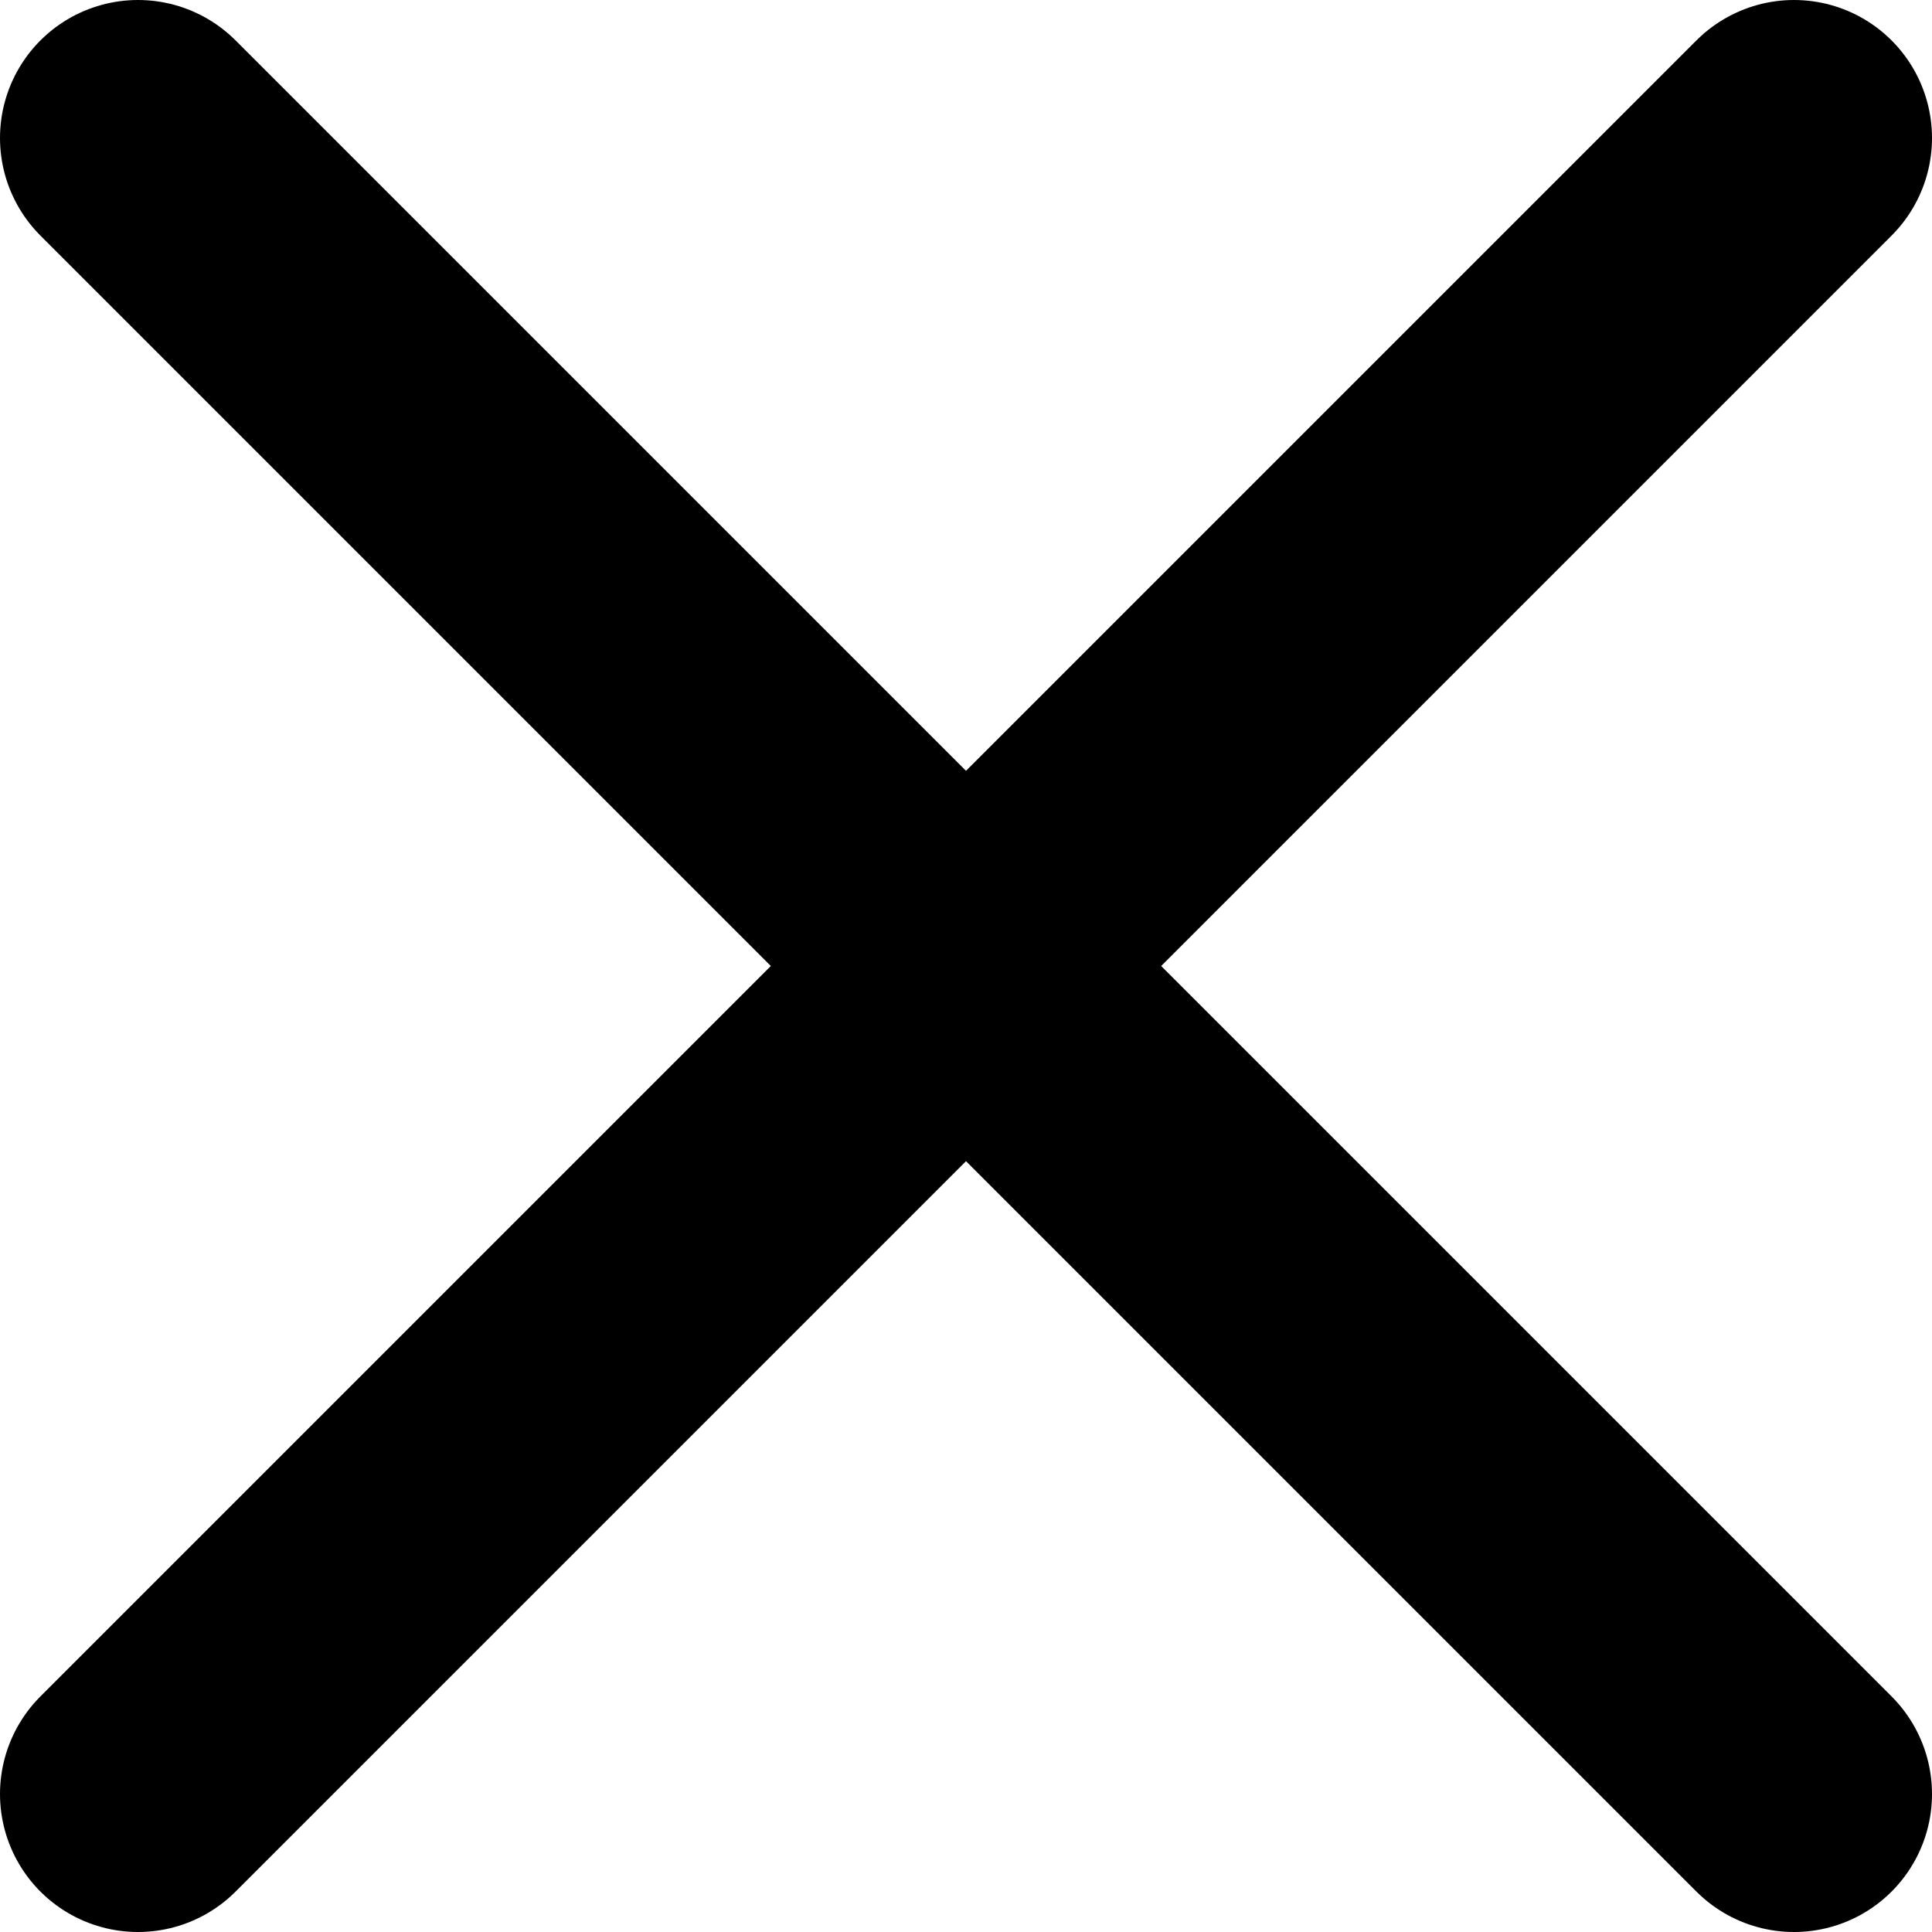
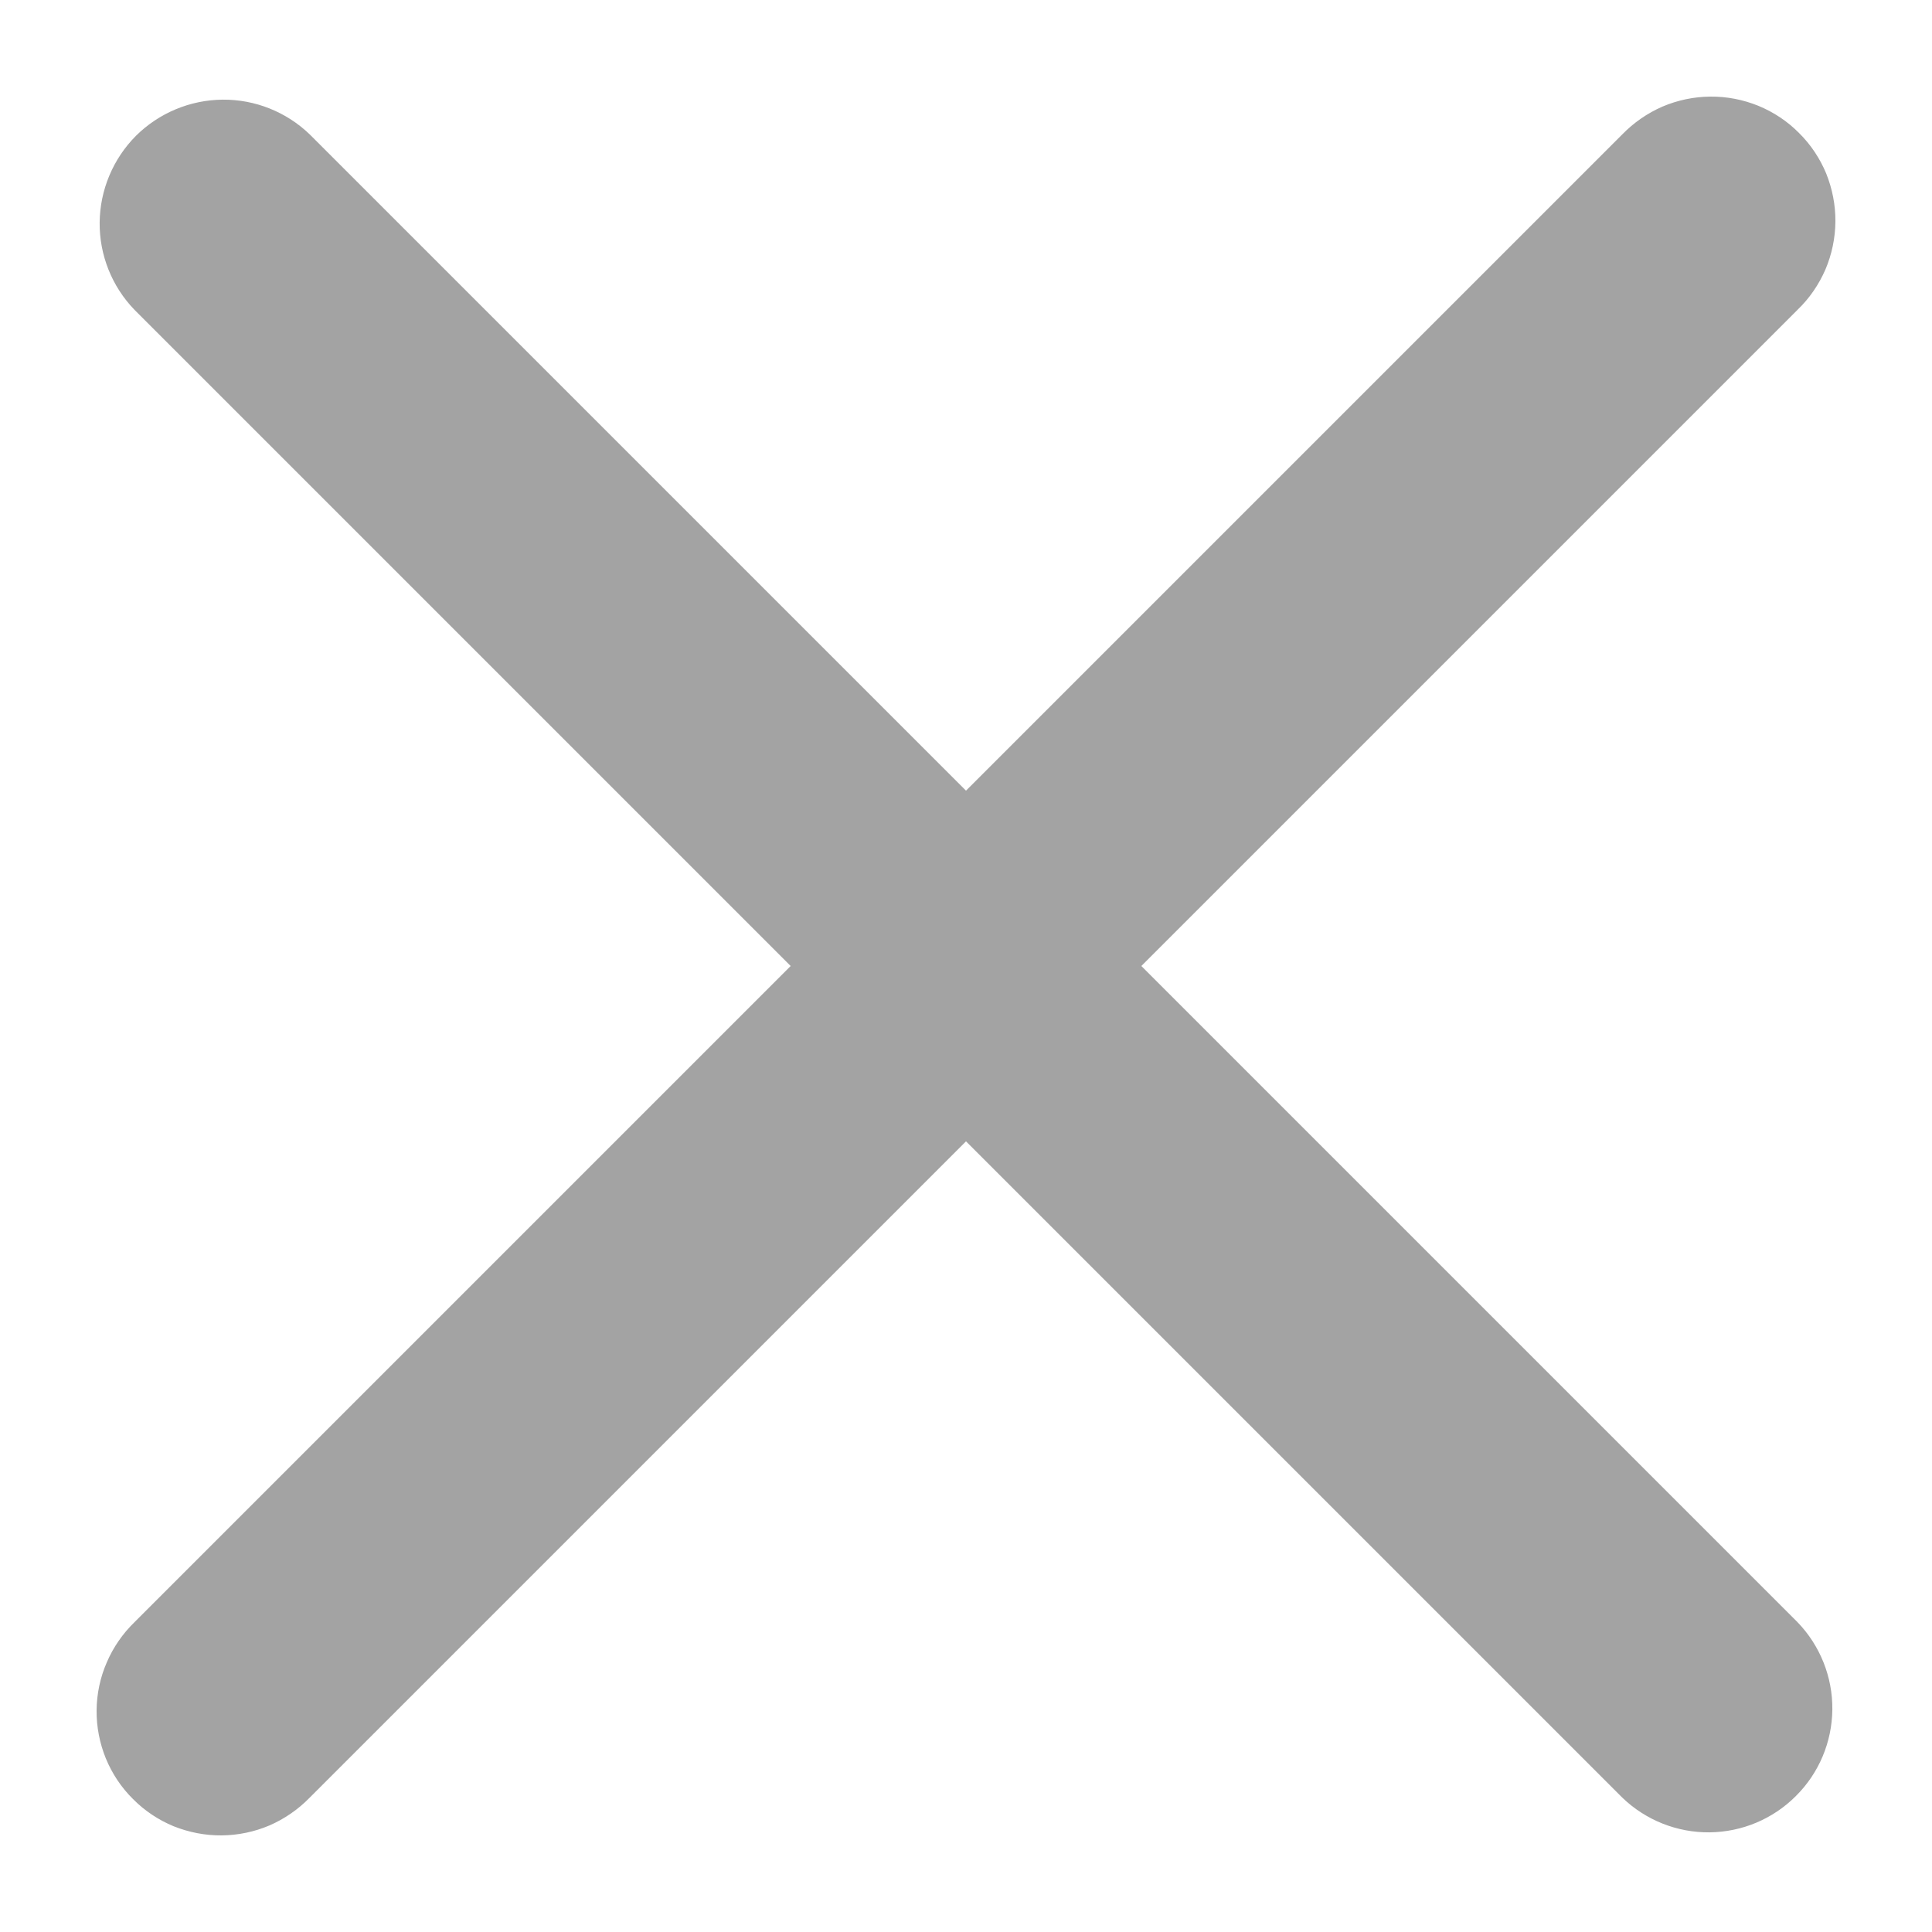
- <svg xmlns="http://www.w3.org/2000/svg" aria-hidden="true" fill="none" viewBox="0 0 14 14">
-   <path stroke="currentColor" stroke-linecap="round" stroke-linejoin="round" stroke-width="2" d="m1 1 6 6m0 0 6 6M7 7l6-6M7 7l-6 6" />
+ <svg xmlns="http://www.w3.org/2000/svg" width="12" height="12" viewBox="0 0 12 12" fill="none">
+   <path d="M7.089 6L11.165 1.924C11.239 1.853 11.297 1.768 11.338 1.674C11.378 1.58 11.399 1.479 11.4 1.377C11.401 1.274 11.381 1.173 11.343 1.078C11.304 0.984 11.247 0.898 11.174 0.826C11.102 0.753 11.016 0.696 10.921 0.657C10.827 0.619 10.726 0.599 10.623 0.6C10.521 0.601 10.42 0.622 10.326 0.662C10.232 0.703 10.147 0.762 10.076 0.835L6 4.911L1.924 0.835C1.779 0.695 1.584 0.617 1.382 0.619C1.18 0.621 0.987 0.702 0.844 0.844C0.702 0.987 0.621 1.18 0.619 1.382C0.617 1.584 0.695 1.779 0.835 1.924L4.911 6L0.835 10.076C0.762 10.147 0.703 10.232 0.663 10.326C0.622 10.42 0.601 10.521 0.6 10.623C0.599 10.726 0.619 10.827 0.657 10.921C0.696 11.016 0.753 11.102 0.826 11.174C0.898 11.247 0.984 11.304 1.078 11.343C1.173 11.381 1.275 11.401 1.377 11.4C1.479 11.399 1.58 11.378 1.674 11.338C1.768 11.297 1.853 11.238 1.924 11.165L6 7.089L10.076 11.165C10.221 11.305 10.416 11.383 10.618 11.381C10.82 11.379 11.013 11.298 11.155 11.155C11.298 11.013 11.379 10.82 11.381 10.618C11.383 10.416 11.305 10.221 11.165 10.076L7.089 6Z" fill="#A3A3A3" />
</svg>
